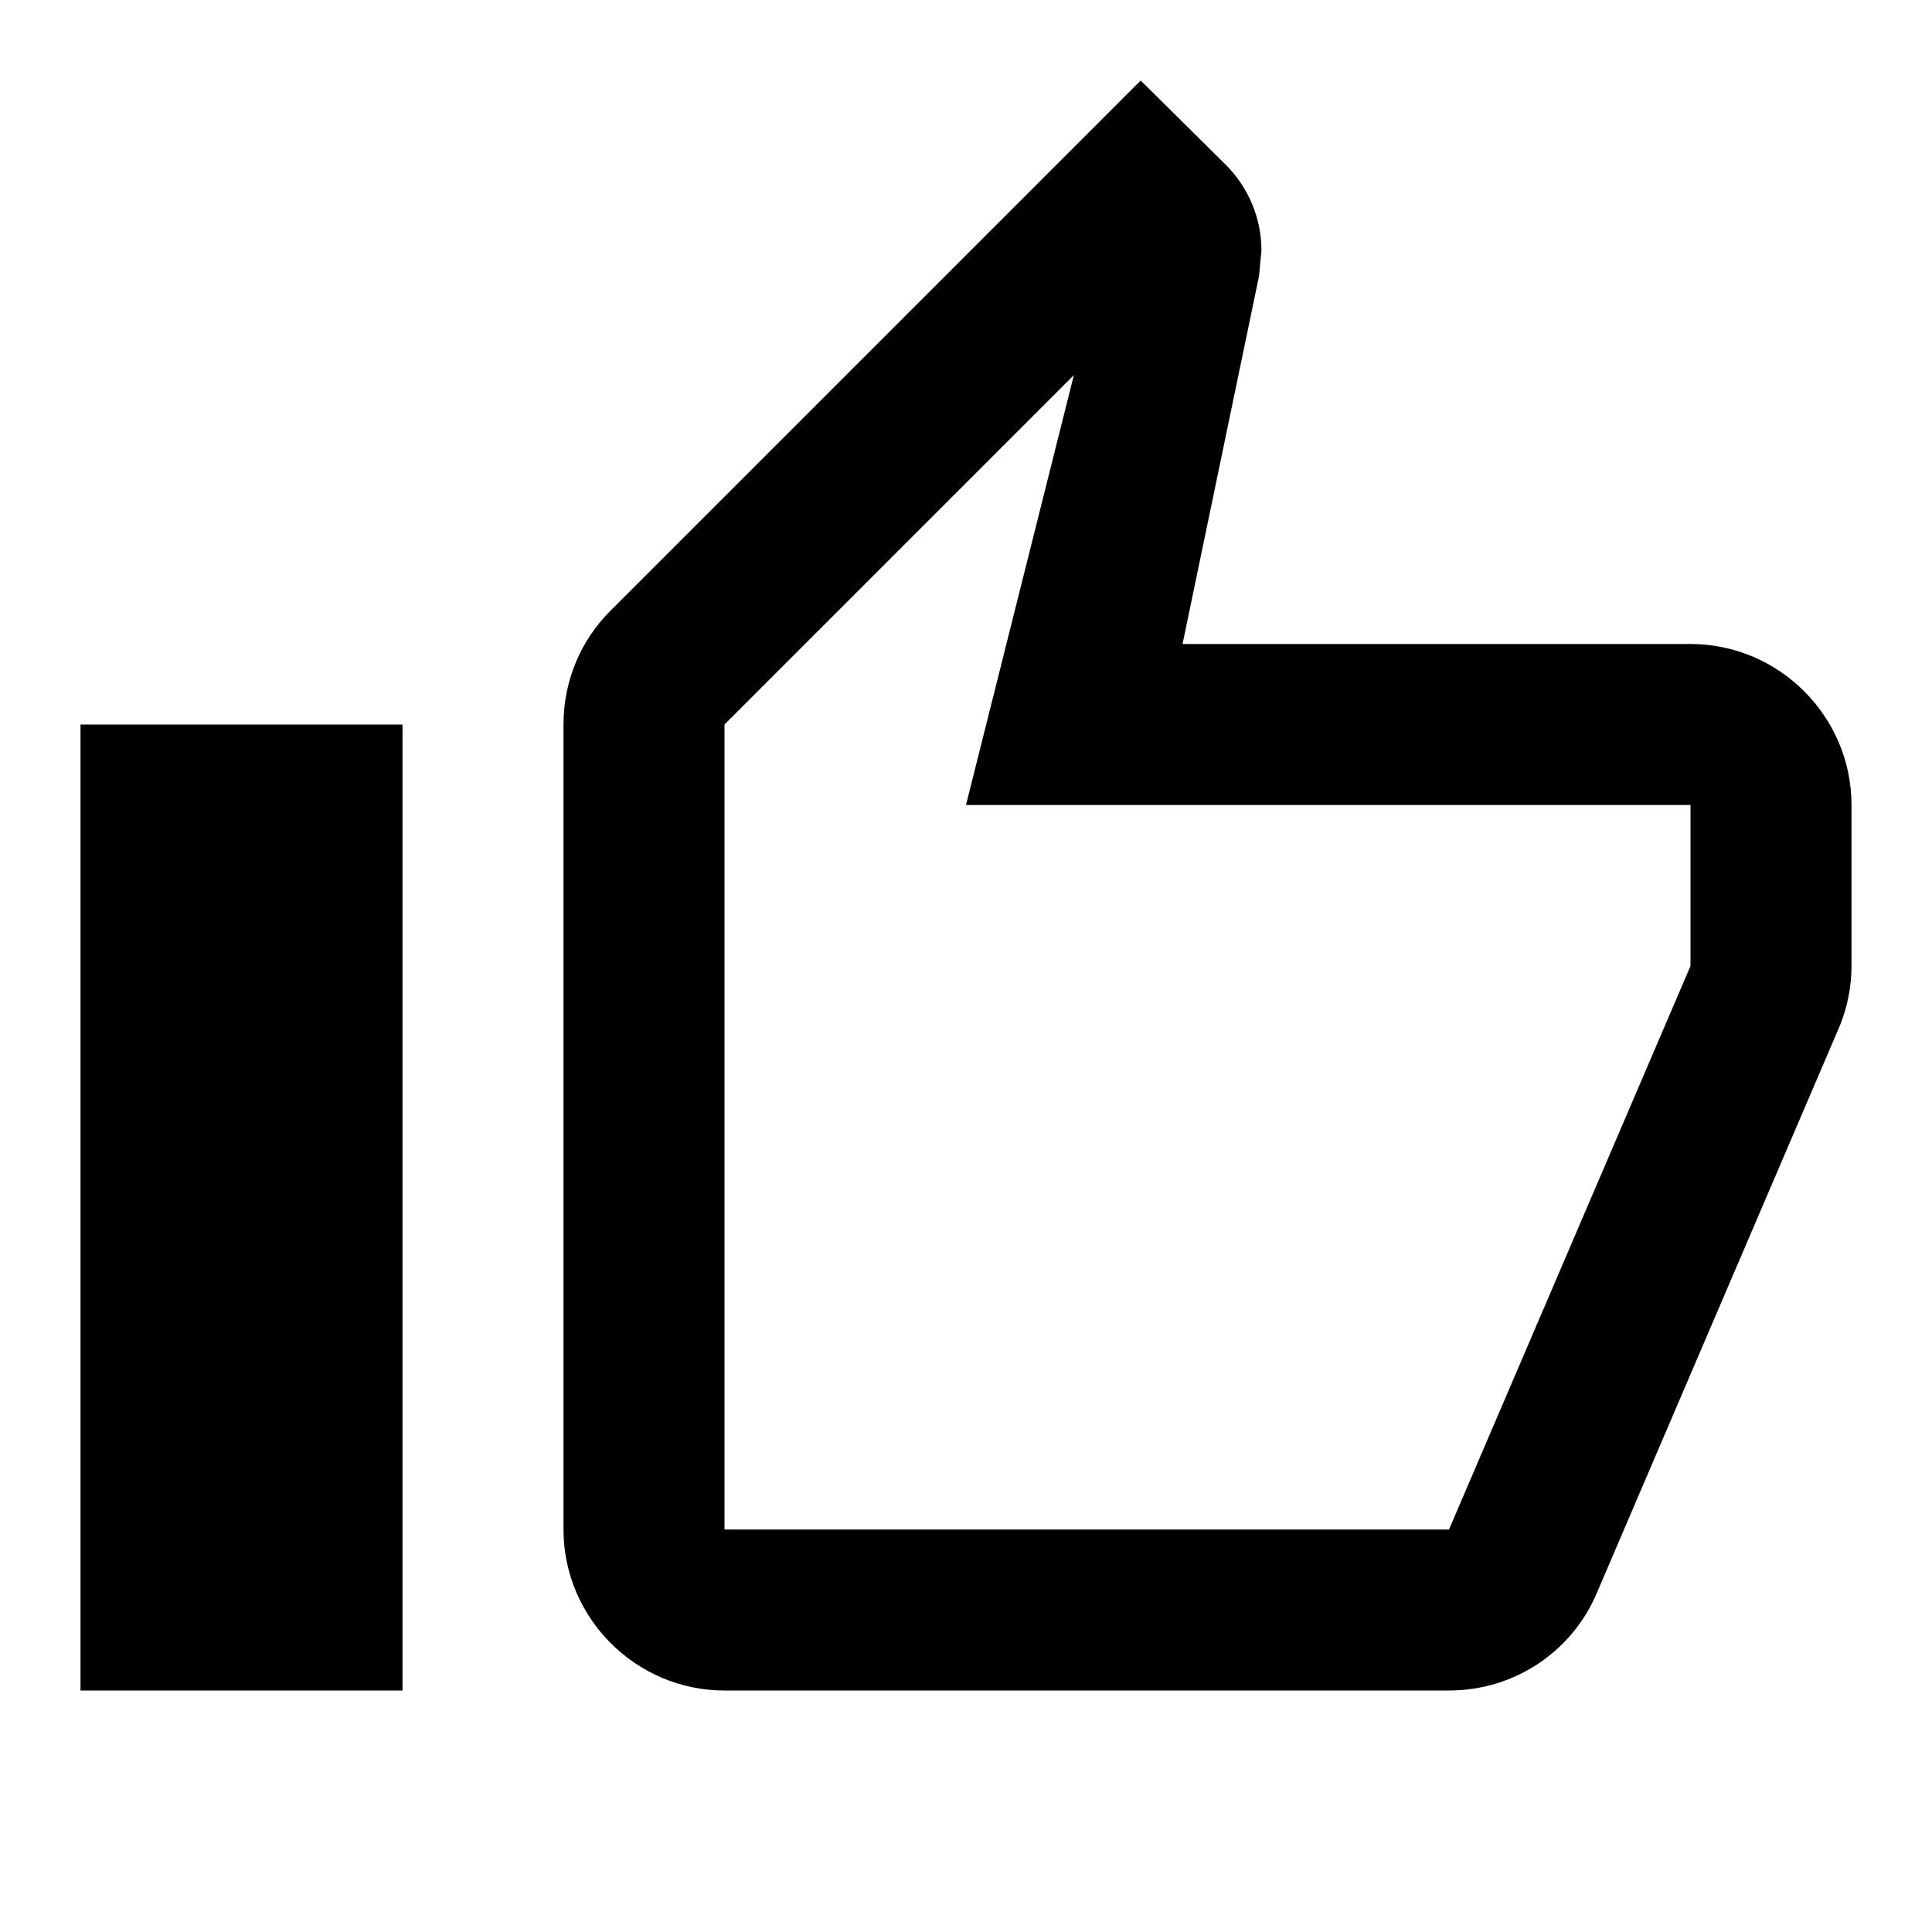
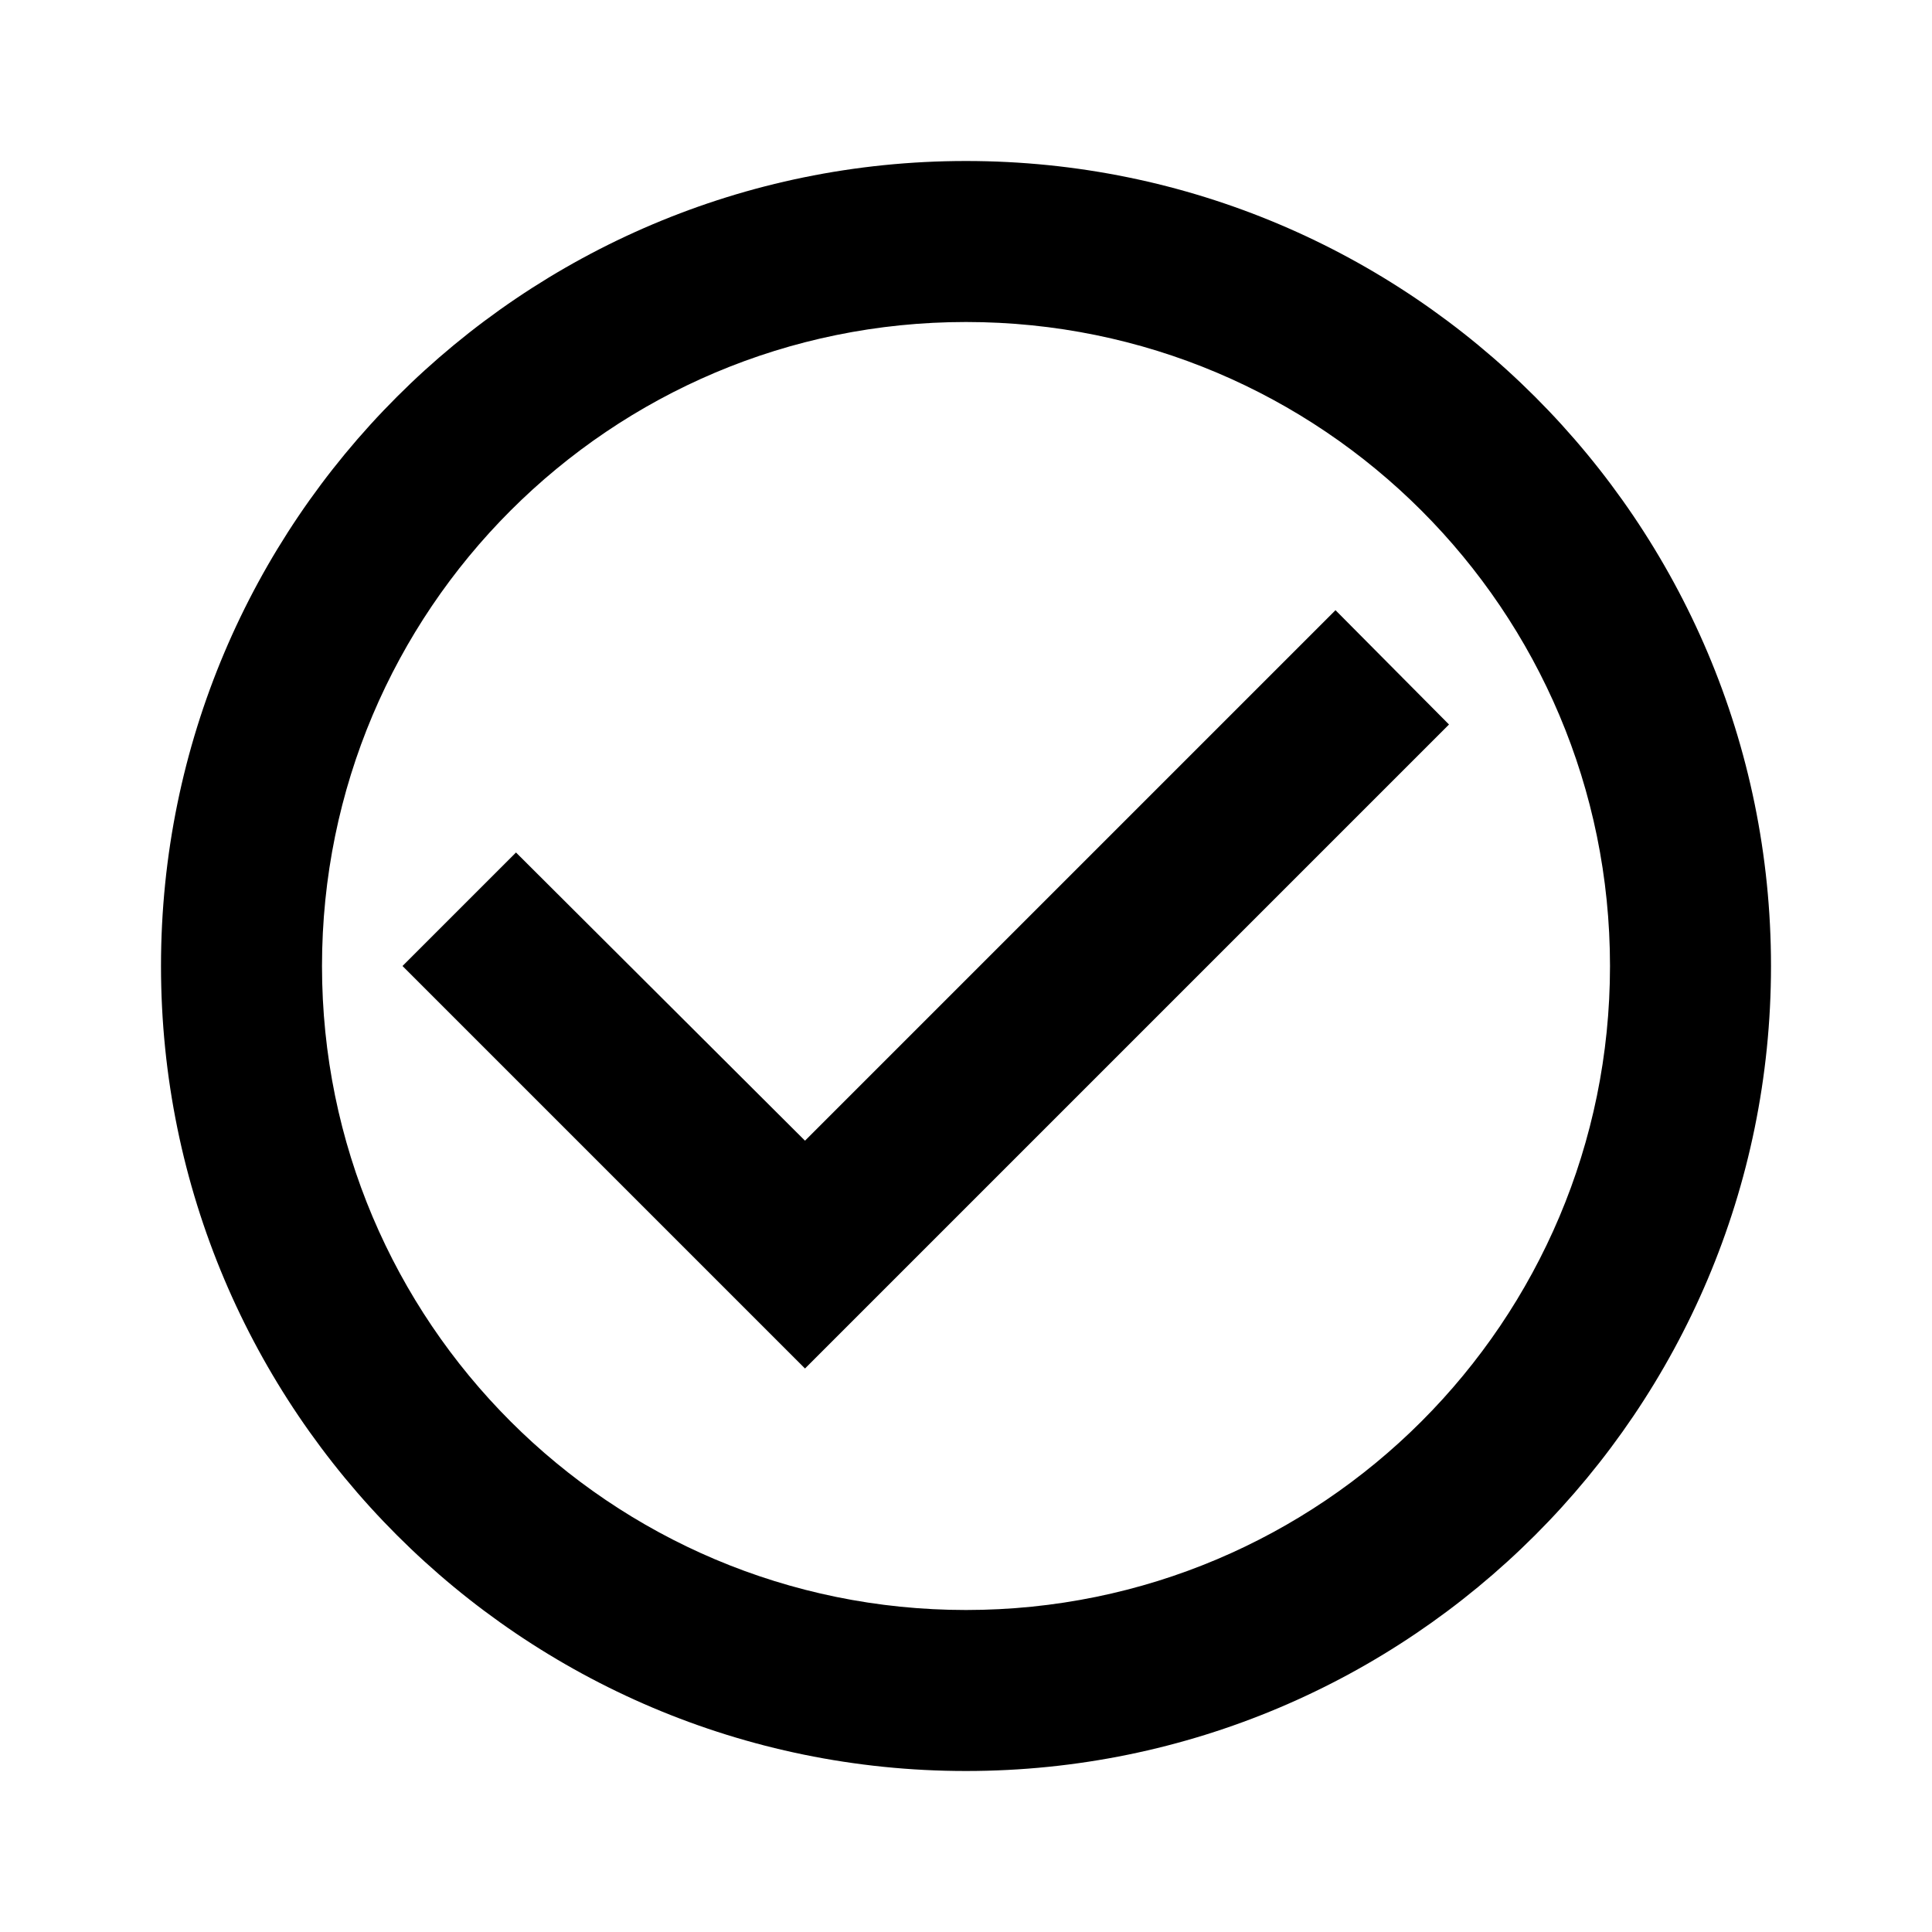
<svg xmlns="http://www.w3.org/2000/svg" height="24" viewBox="0 0 24 24" width="24">
  <path d="M0 0h24v24H0V0zm0 0h24v24H0V0z" fill="none" />
-   <path d="M9 21h9c.83 0 1.54-.5 1.84-1.22l3.02-7.05c.09-.23.14-.47.14-.73v-2c0-1.1-.9-2-2-2h-6.31l.95-4.57.03-.32c0-.41-.17-.79-.44-1.06L14.17 1 7.58 7.59C7.22 7.95 7 8.45 7 9v10c0 1.1.9 2 2 2zM9 9l4.34-4.34L12 10h9v2l-3 7H9V9zM1 9h4v12H1z" />
+   <path d="M16.59 7.58L10 14.17l-3.59-3.58L5 12l5 5 8-8zM12 2C6.48 2 2 6.48 2 12s4.48 10 10 10 10-4.48 10-10S17.52 2 12 2zm0 18c-4.42 0-8-3.58-8-8s3.58-8 8-8 8 3.58 8 8-3.58 8-8 8z" />
</svg>
